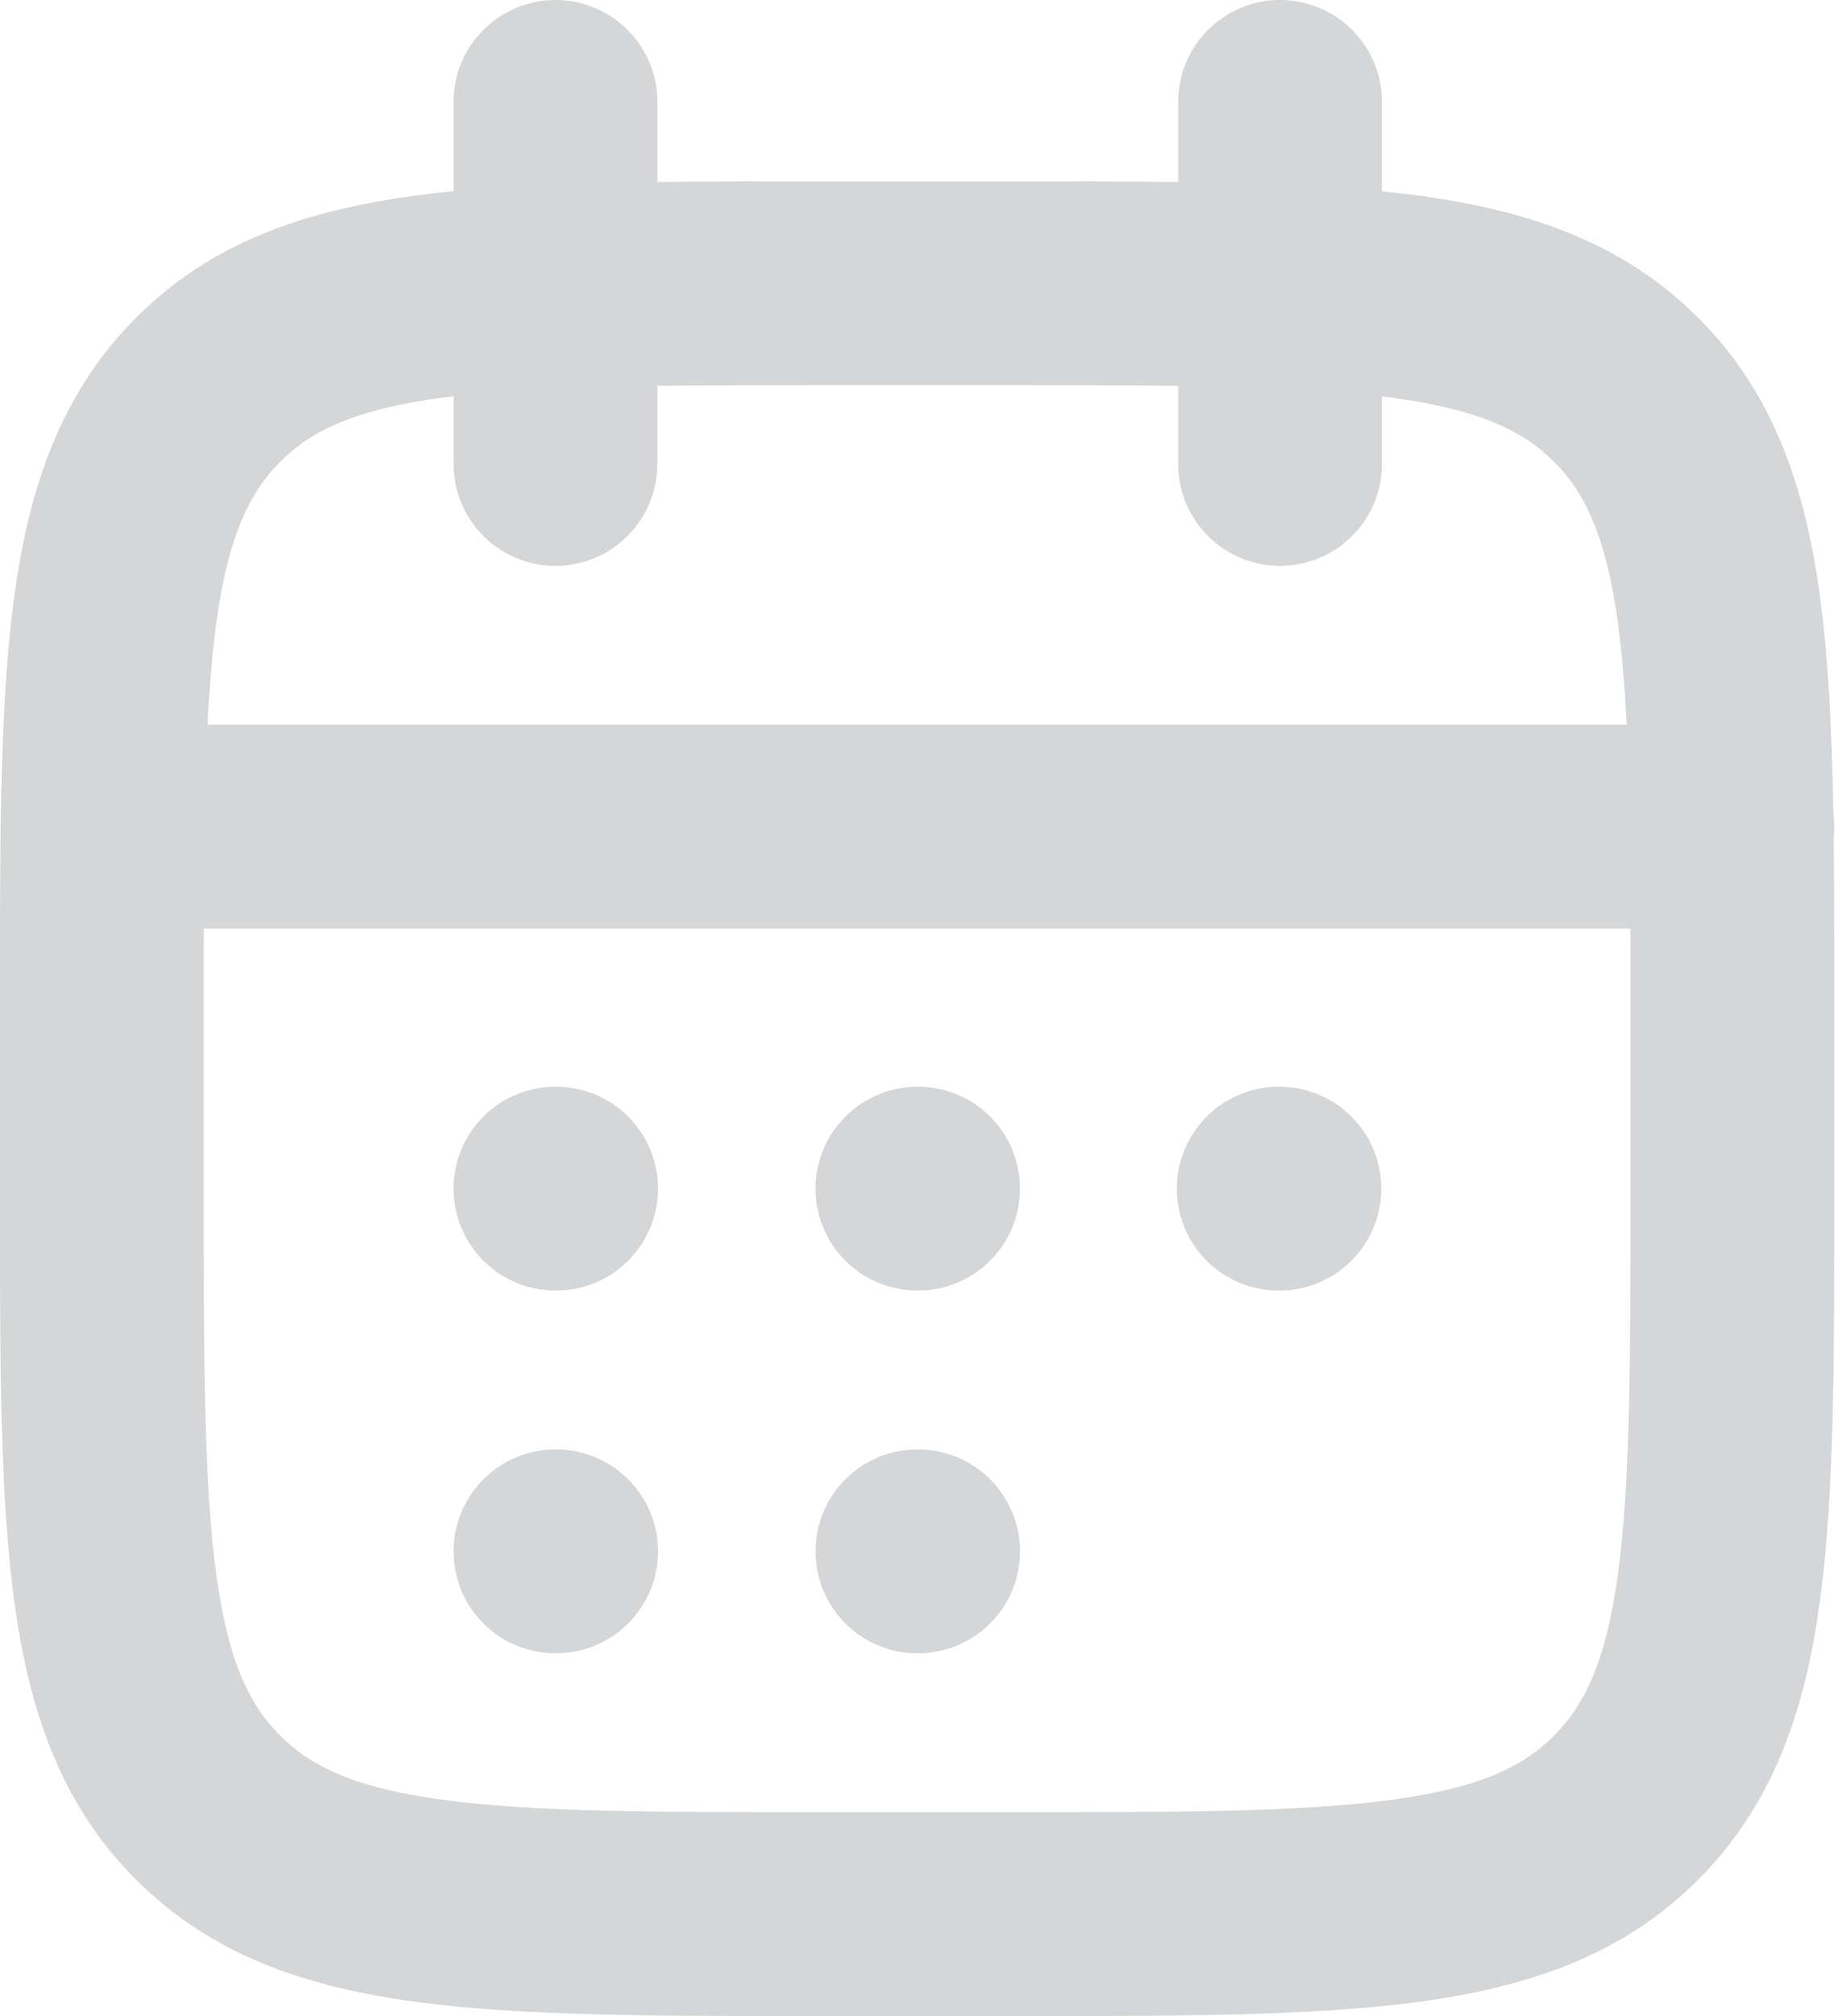
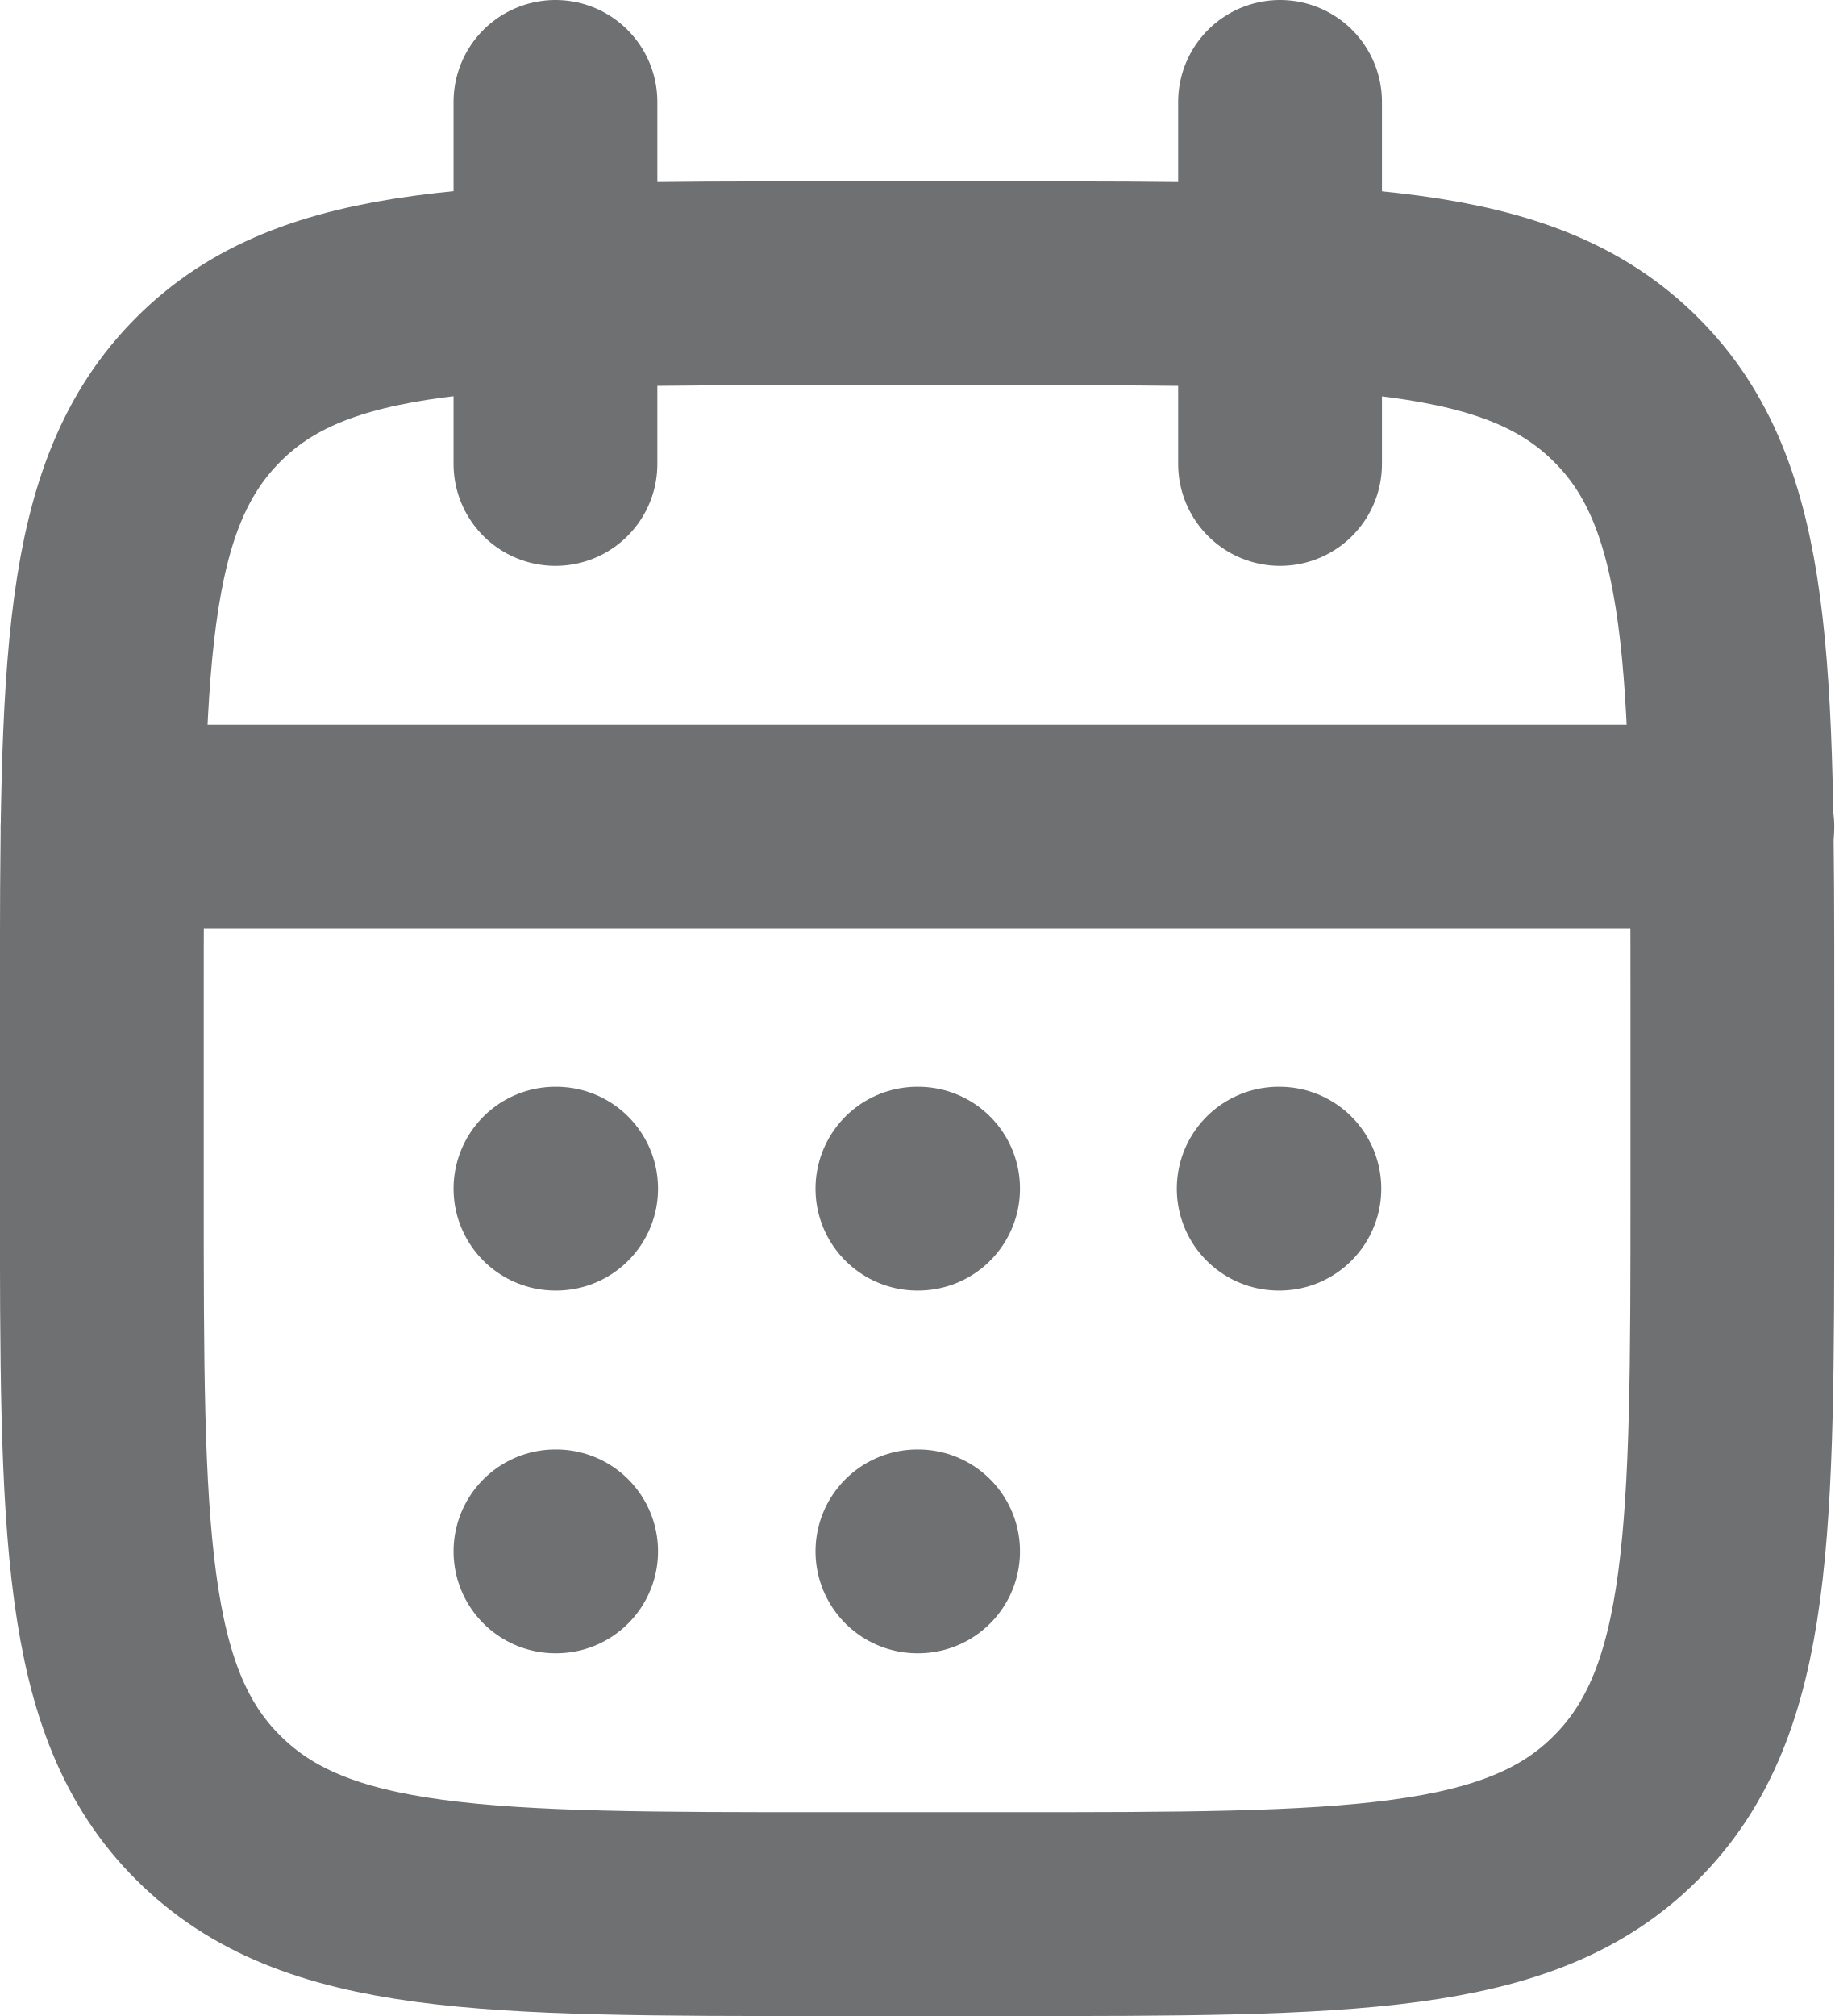
<svg xmlns="http://www.w3.org/2000/svg" id="Layer_1" version="1.1" viewBox="0 0 27 29.669">
  <defs>
    <style>
      .st0 {
        fill: none;
-         stroke: #d5d6d7;
+         stroke: #6e7072;
        stroke-linecap: round;
        stroke-linejoin: round;
        stroke-width: 3px;
      }
    </style>
  </defs>
  <path class="st0" d="M18.842,1.5v5.328M8.176,1.5v5.328" />
  <path class="st0" d="M14.834,4.169h-2.669c-5.023,0-7.544,0-9.1,1.566-1.566,1.566-1.566,4.077-1.566,9.1v2.669c0,5.023,0,7.544,1.566,9.1,1.566,1.566,4.077,1.566,9.1,1.566h2.669c5.023,0,7.544,0,9.1-1.566,1.566-1.566,1.566-4.077,1.566-9.1v-2.669c0-5.023,0-7.544-1.566-9.1-1.566-1.566-4.077-1.566-9.1-1.566Z" />
  <path class="st0" d="M1.51,12.166h23.99" />
  <path class="st0" d="M13.504,17.493h.01M13.504,22.831h.01M18.822,17.493h.01M8.176,17.493h.01M8.176,22.831h.01" />
</svg>
